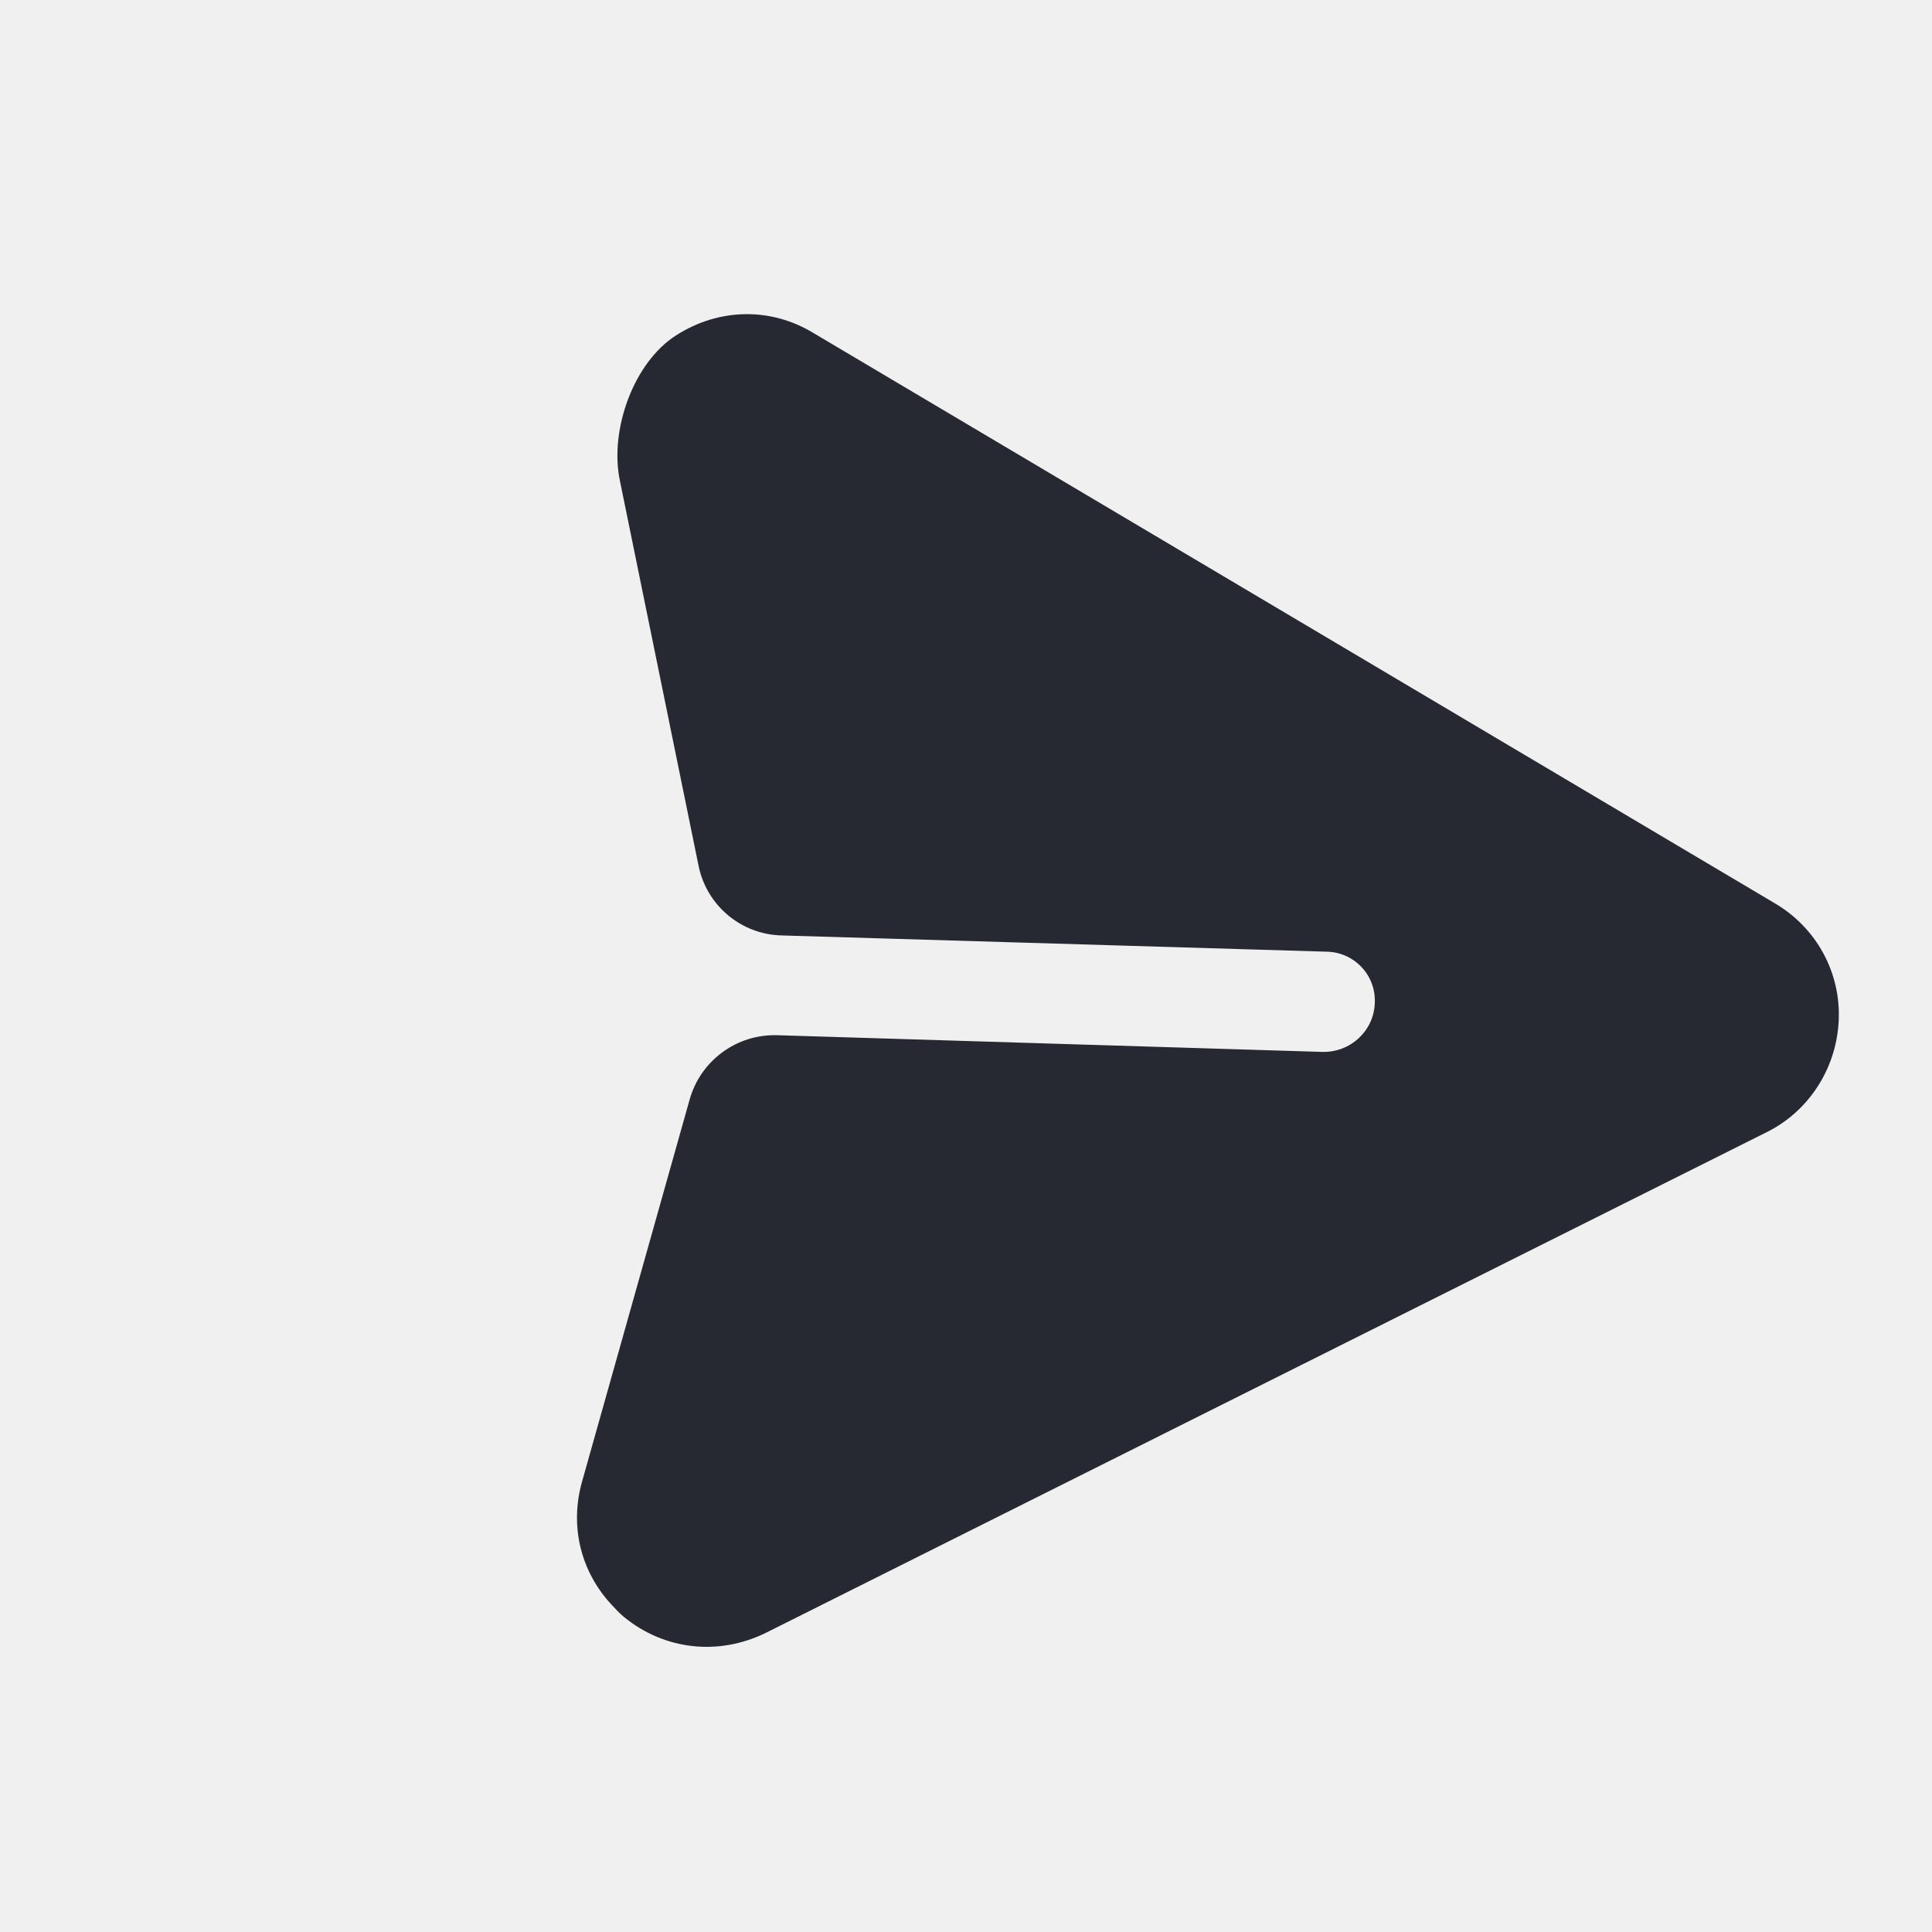
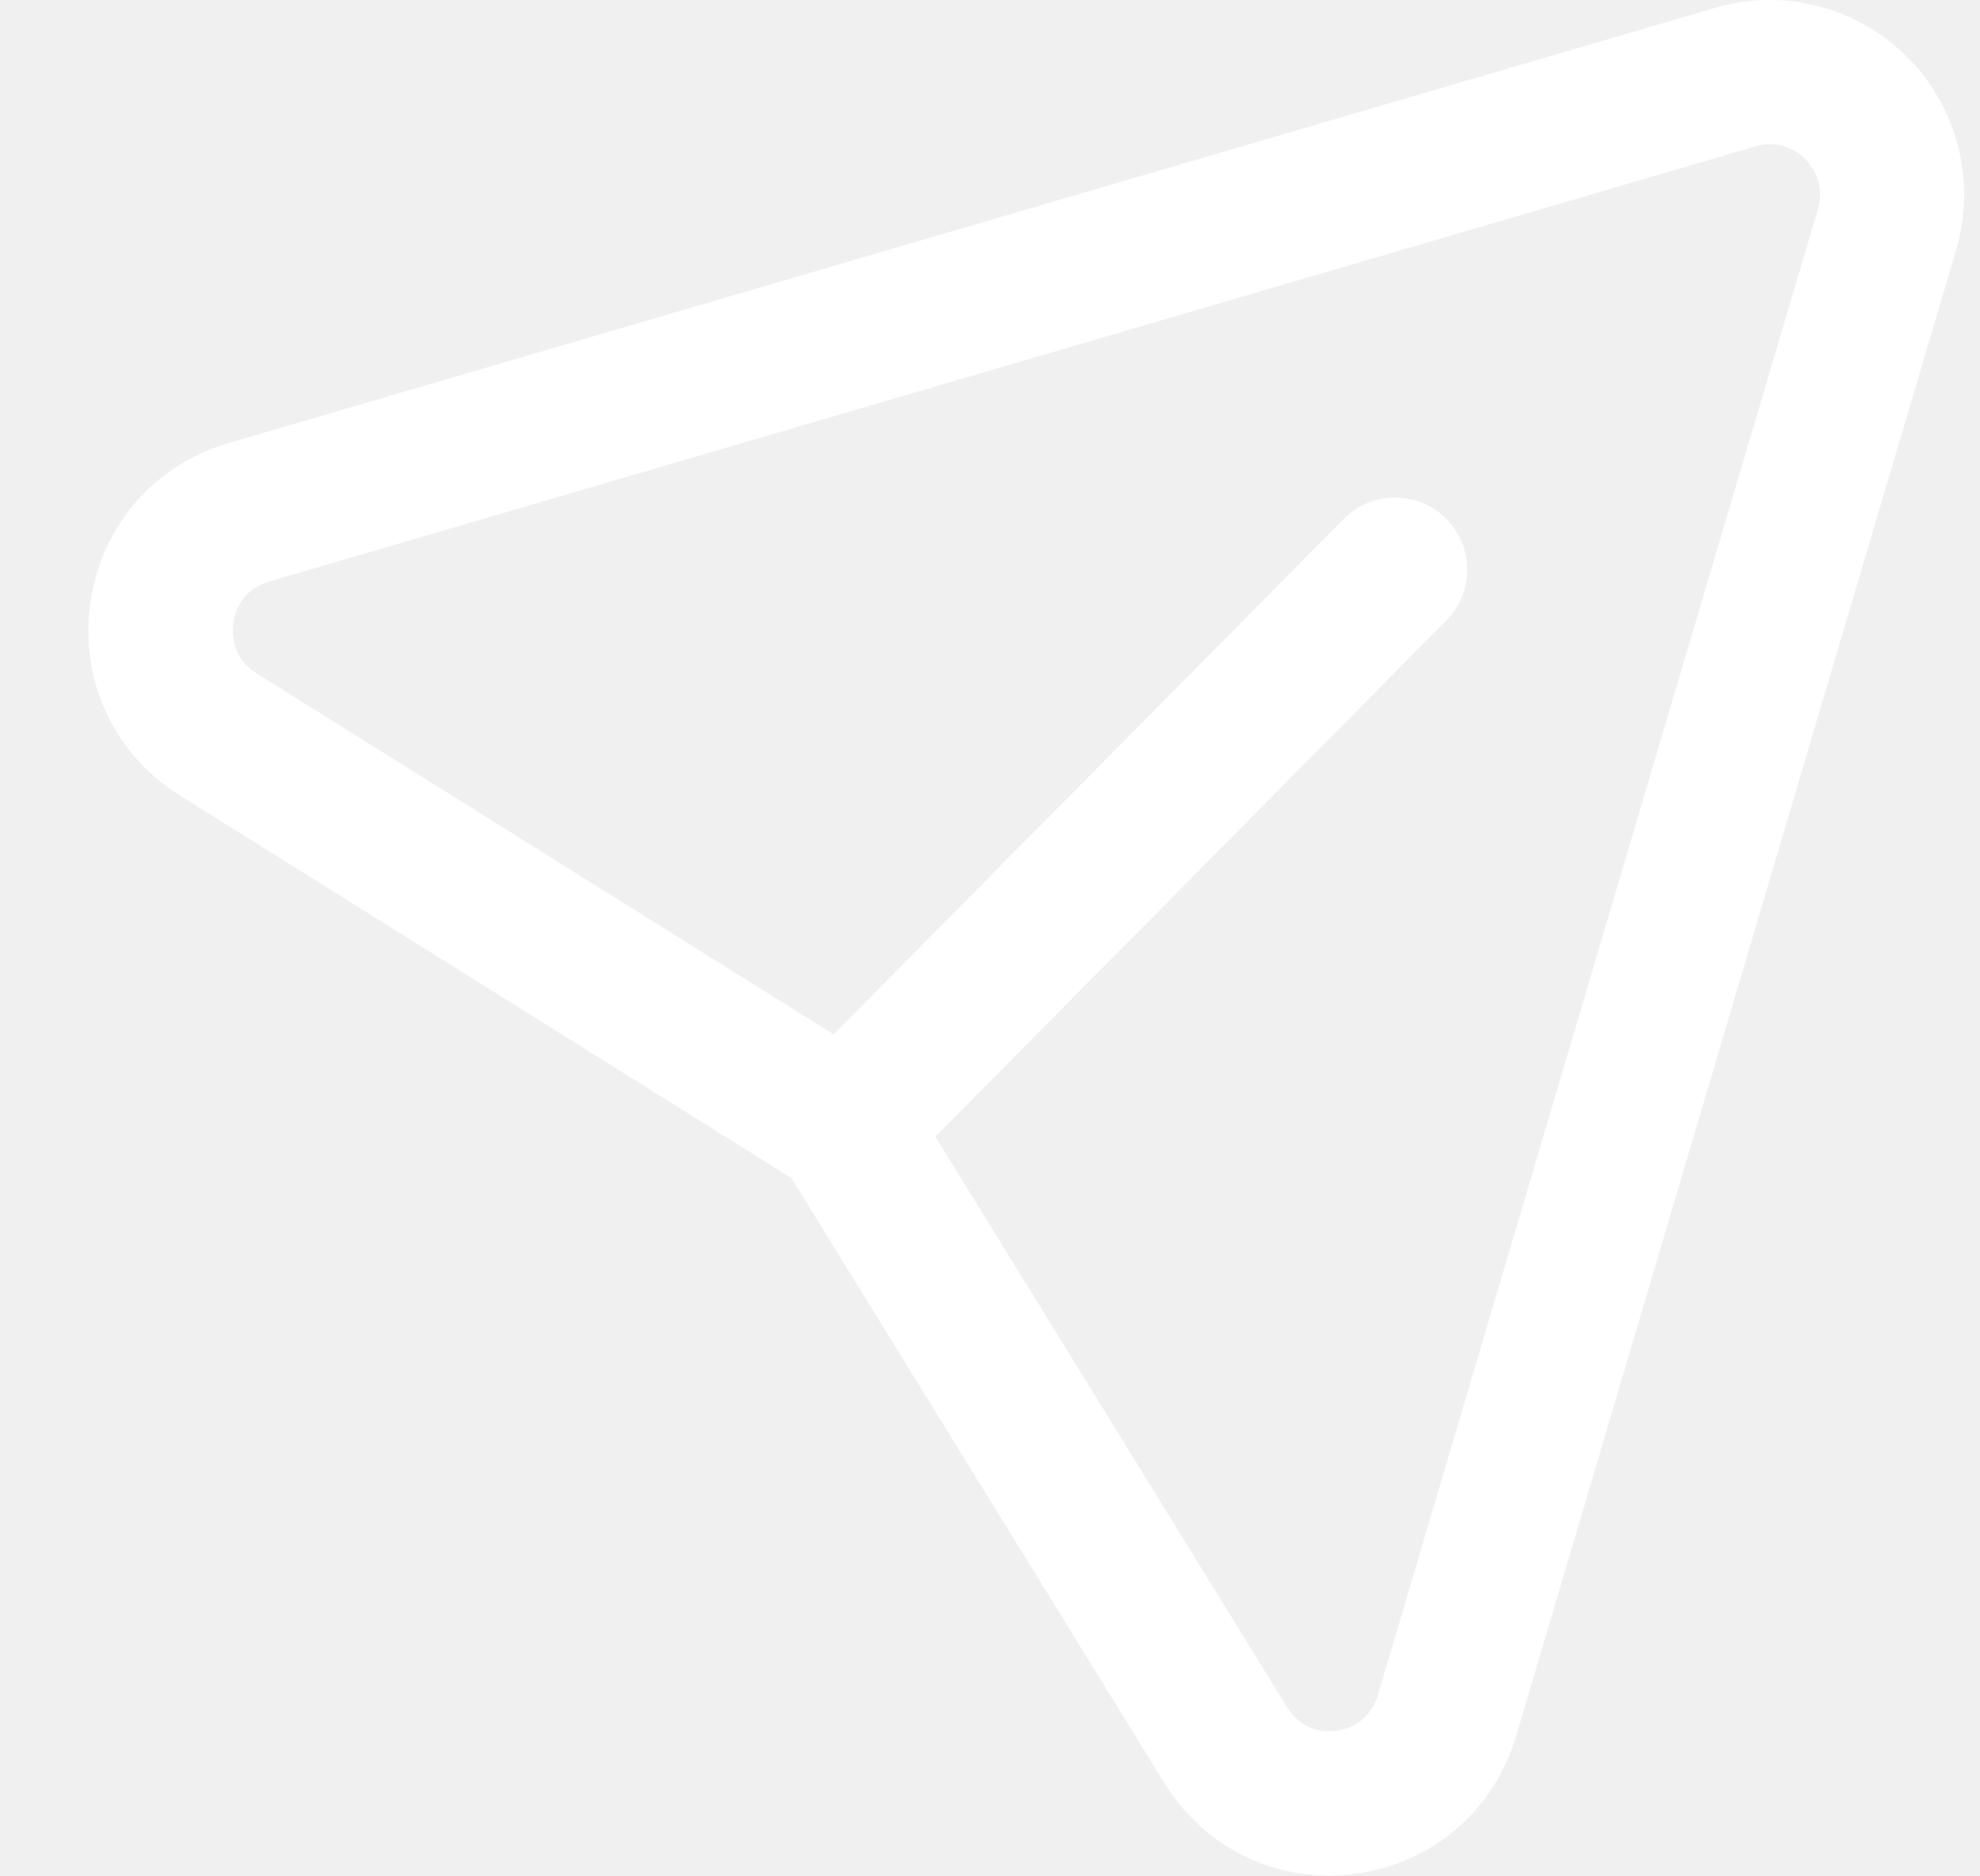
- <svg xmlns="http://www.w3.org/2000/svg" width="17" height="17" viewBox="0 0 17 17" fill="none">
-   <path d="M16.179 8.98C16.199 8.559 15.984 8.165 15.62 7.95L7.159 2.931C6.78 2.7 6.324 2.712 5.952 2.949C5.573 3.189 5.364 3.784 5.453 4.222L6.147 7.619C6.218 7.967 6.519 8.221 6.875 8.231L11.671 8.374C11.917 8.377 12.11 8.583 12.097 8.828C12.088 9.07 11.885 9.26 11.639 9.256L6.839 9.109C6.483 9.098 6.164 9.332 6.068 9.676L5.123 13.032C5.009 13.429 5.111 13.832 5.384 14.123C5.416 14.158 5.452 14.196 5.488 14.226C5.845 14.52 6.322 14.572 6.738 14.368L15.54 9.965C15.917 9.78 16.16 9.4 16.179 8.98Z" fill="#272932" />
+ <svg xmlns="http://www.w3.org/2000/svg" width="19" height="18" viewBox="0 0 19 18" fill="none">
+   <path fill-rule="evenodd" clip-rule="evenodd" d="M8.976 10.909L12.352 16.386C12.499 16.625 12.73 16.623 12.823 16.61C12.917 16.597 13.141 16.54 13.222 16.267L17.444 2.01C17.517 1.758 17.382 1.586 17.321 1.525C17.262 1.465 17.093 1.334 16.848 1.404L2.581 5.582C2.31 5.661 2.251 5.888 2.238 5.981C2.225 6.076 2.222 6.312 2.461 6.462L8 9.927L12.894 4.981C13.163 4.709 13.601 4.706 13.874 4.975C14.146 5.244 14.148 5.683 13.879 5.954L8.976 10.909ZM12.751 18C12.109 18 11.52 17.673 11.173 17.112L7.594 11.305L1.727 7.635C1.094 7.239 0.764 6.534 0.866 5.793C0.968 5.052 1.477 4.463 2.191 4.253L16.459 0.075C17.115 -0.117 17.818 0.065 18.302 0.547C18.786 1.033 18.966 1.744 18.77 2.403L14.549 16.66C14.337 17.377 13.746 17.884 13.007 17.983C12.92 17.994 12.836 18 12.751 18Z" fill="white" />
</svg>
